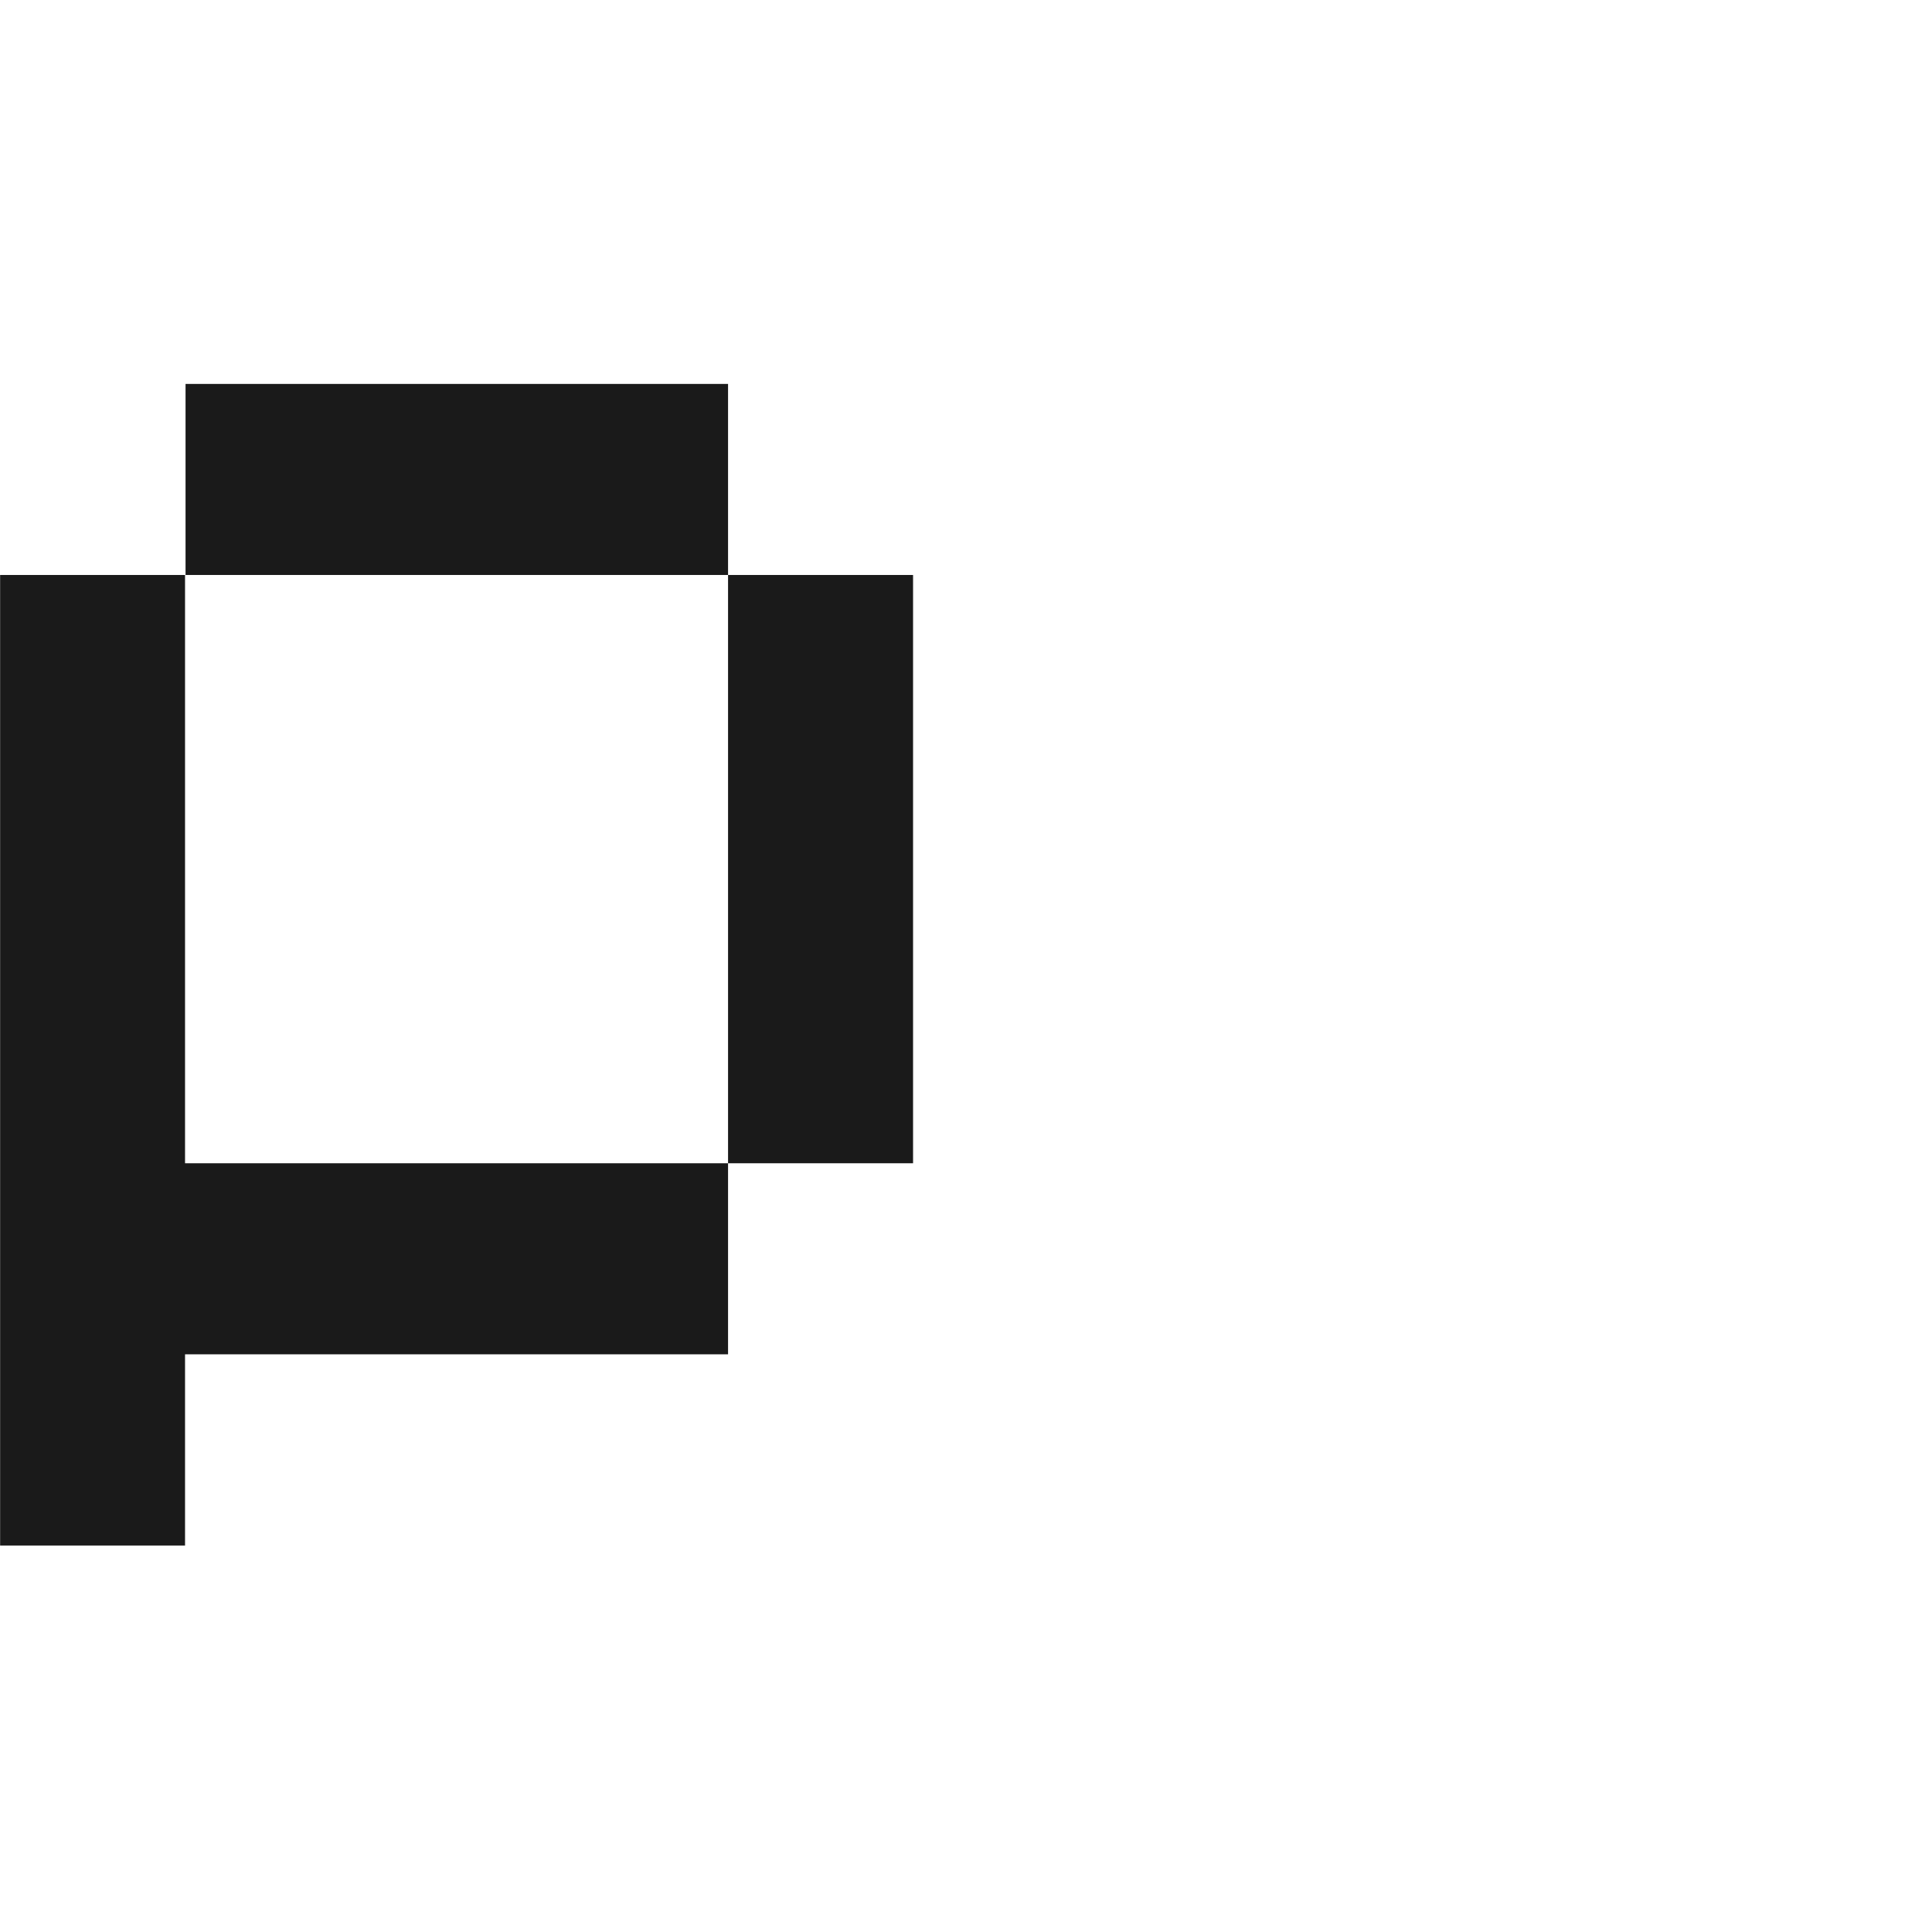
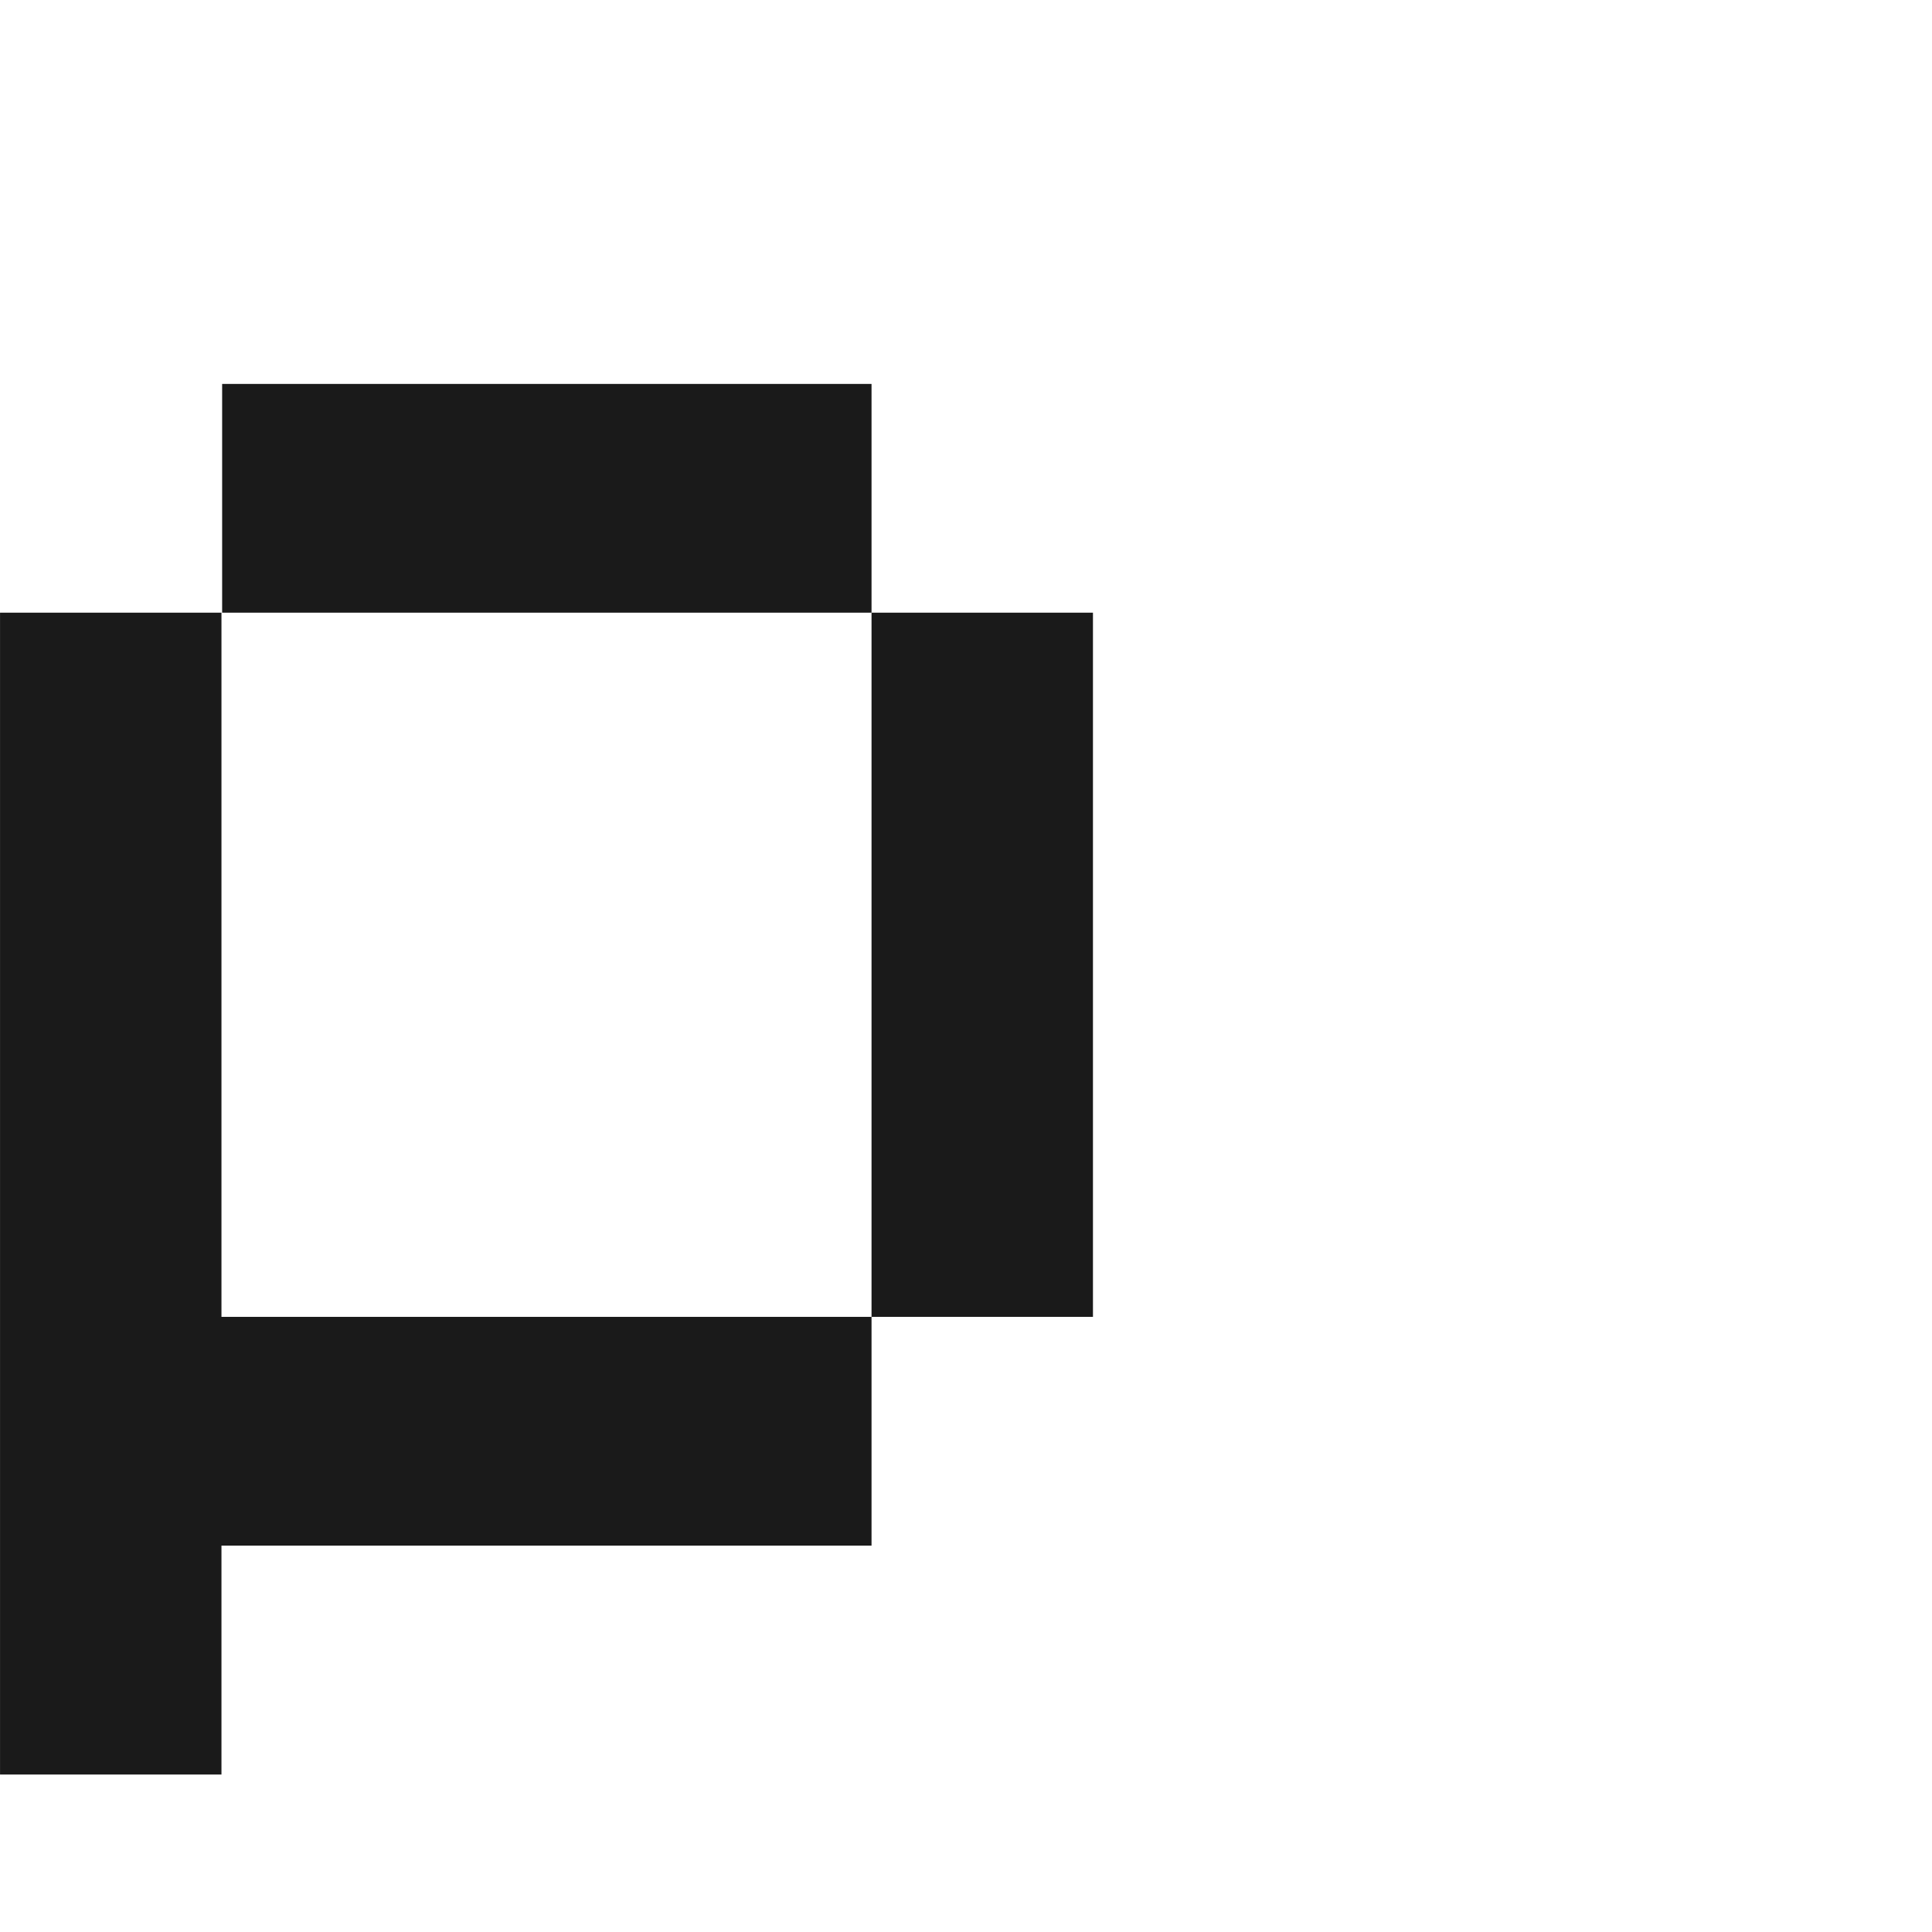
<svg xmlns="http://www.w3.org/2000/svg" width="1000pt" height="1000pt" viewBox="0 0 352.778 352.778" version="1.1" id="svg1">
  <defs id="defs1" />
  <g id="layer4">
    <g id="g1" transform="matrix(15.53881,0,0,15.53881,2219.663,-2067.989)">
-       <path id="rect11-2-8-0-4-2-8-3-2-8" style="fill:#1a1a1a;stroke-width:0.222" d="m -140.666,137.597 v 2.245 h 6.375 v -2.245 z m 6.375,2.245 v 6.913 h 2.174 v -6.913 z m 0,6.913 h -6.381 v -6.913 h -2.173 v 11.405 h 2.173 v -2.247 h 6.381 z" />
+       <g id="g2">
+         <path id="rect11-2-8-0-4-2-8-3-2-8" style="fill:#1a1a1a;stroke-width:0.266" d="m -140.236,137.597 v 2.688 h 7.631 v -2.688 z m 7.631,2.688 v 8.275 h 2.602 v -8.275 z m 0,8.275 h -7.639 v -8.275 h -2.602 v 13.653 h 2.602 v -2.69 h 7.639 z" />
+       </g>
    </g>
  </g>
</svg>
